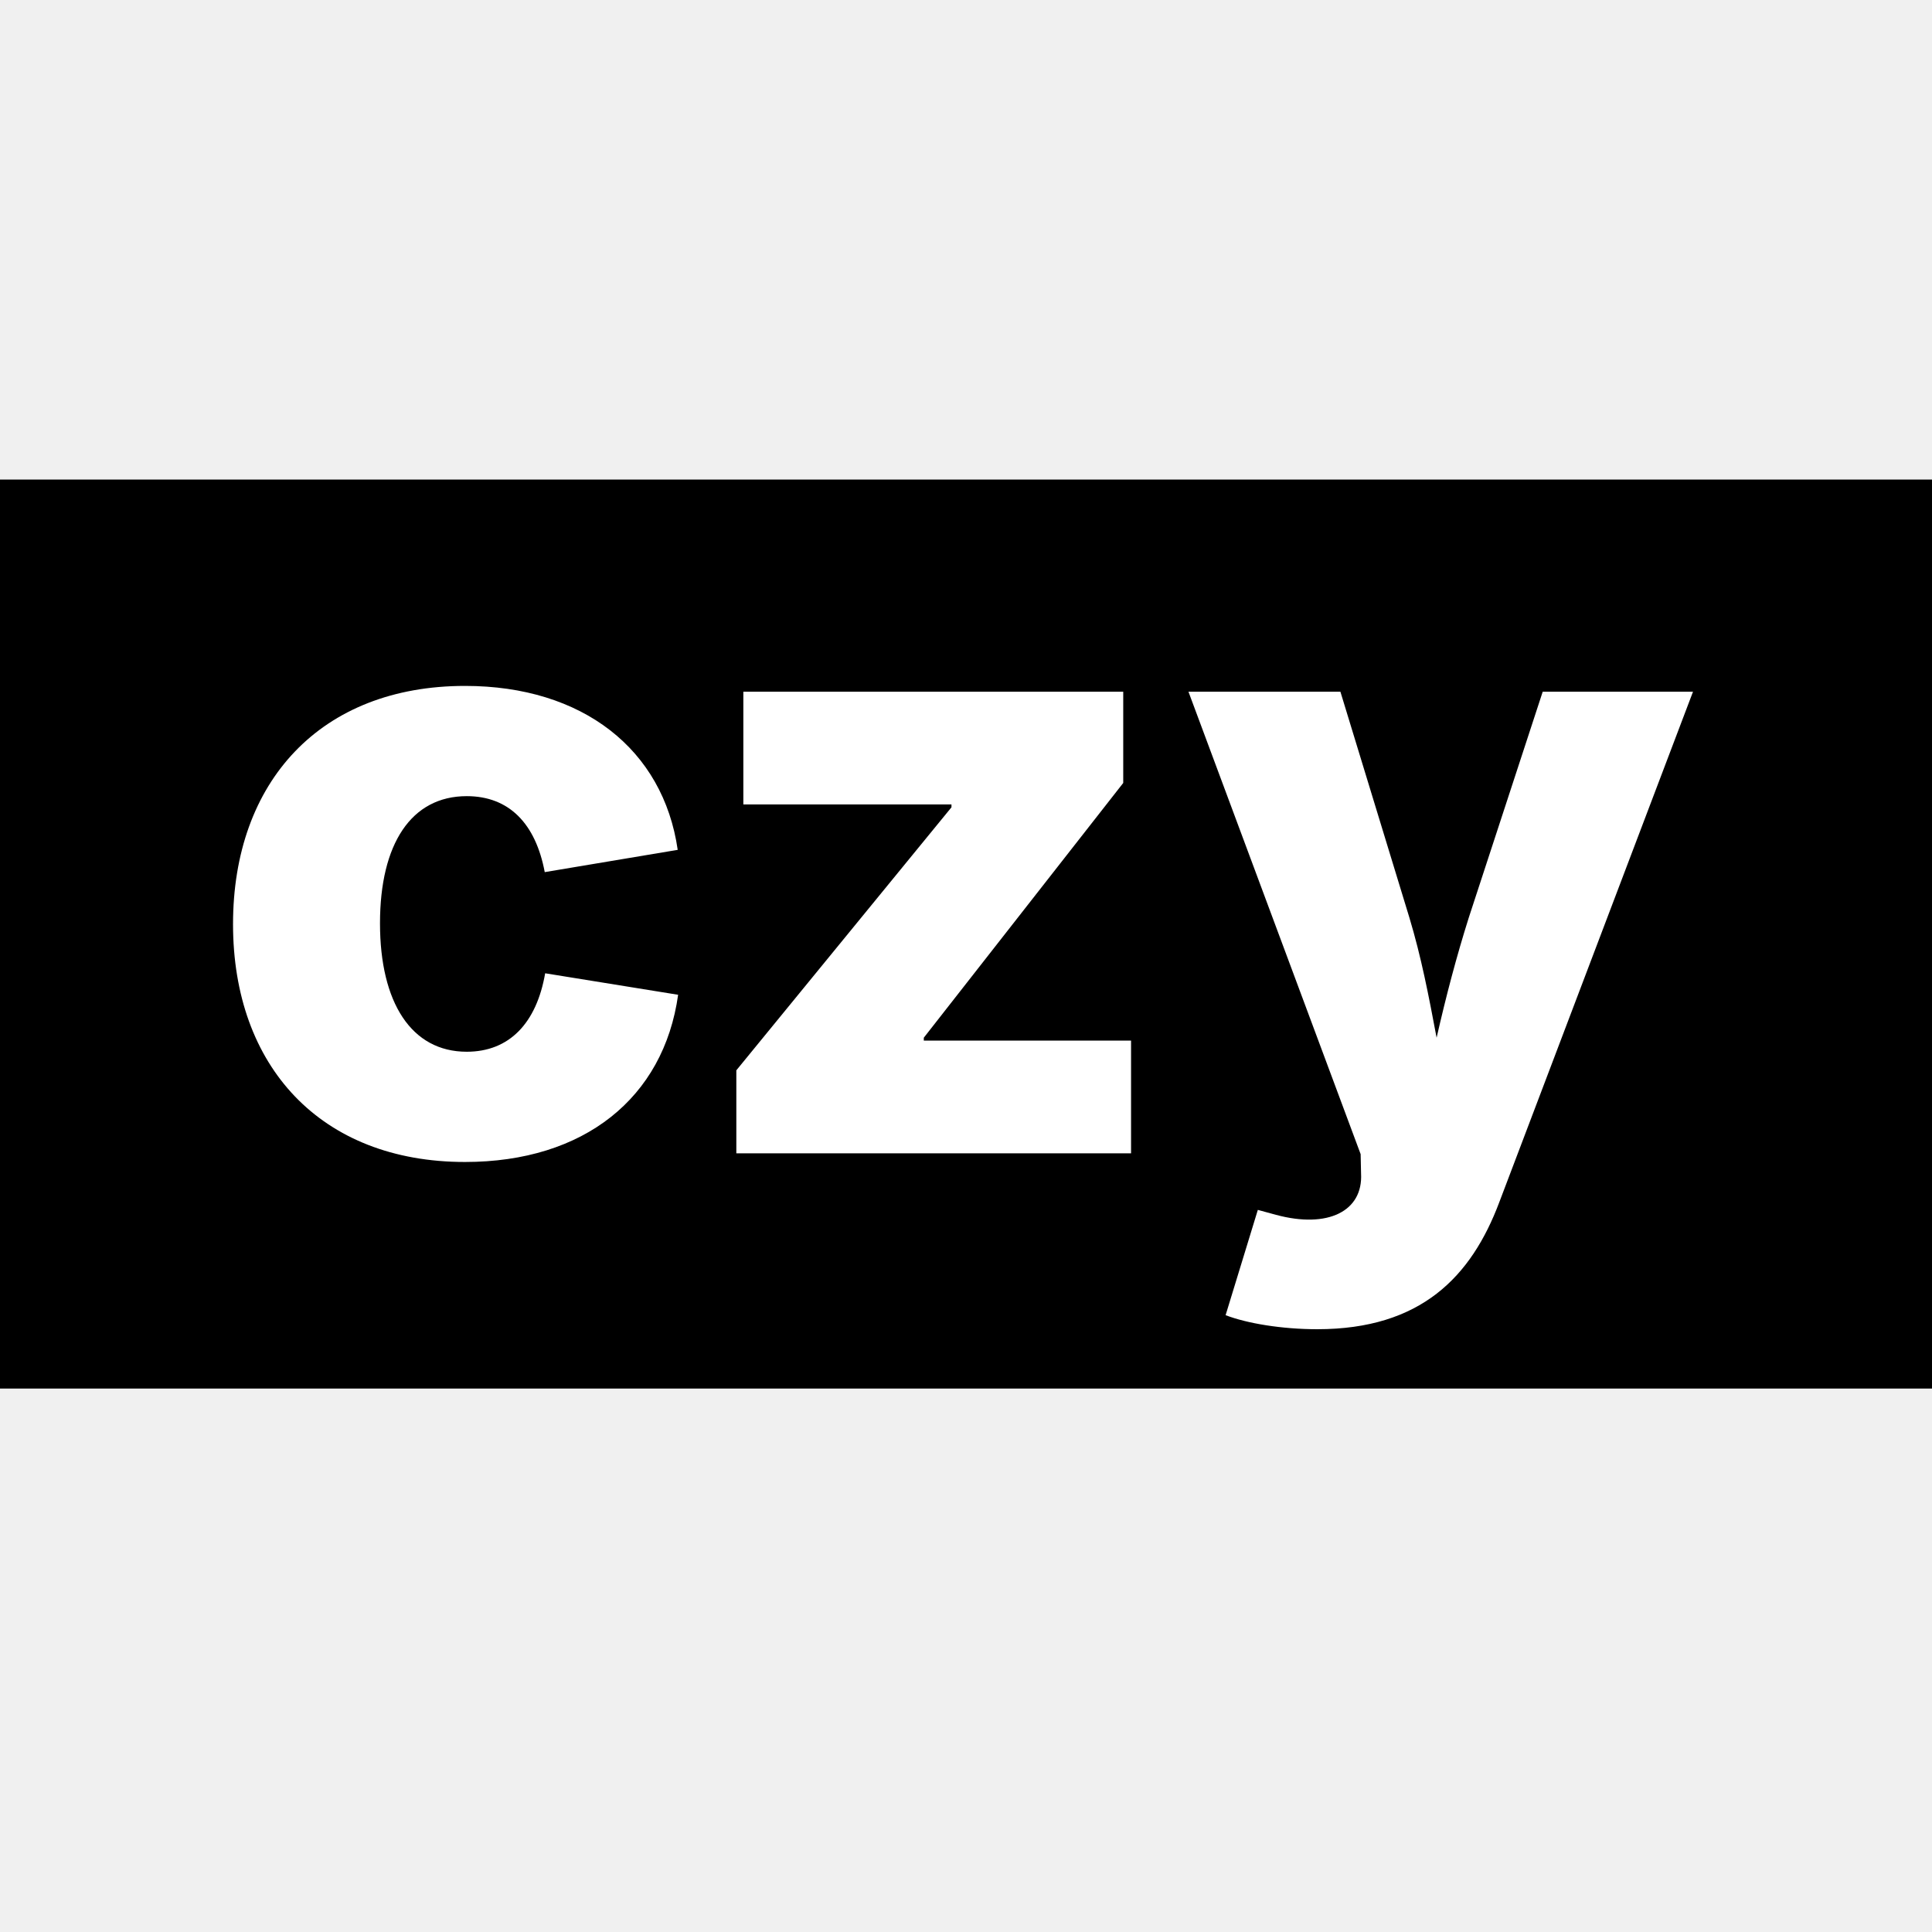
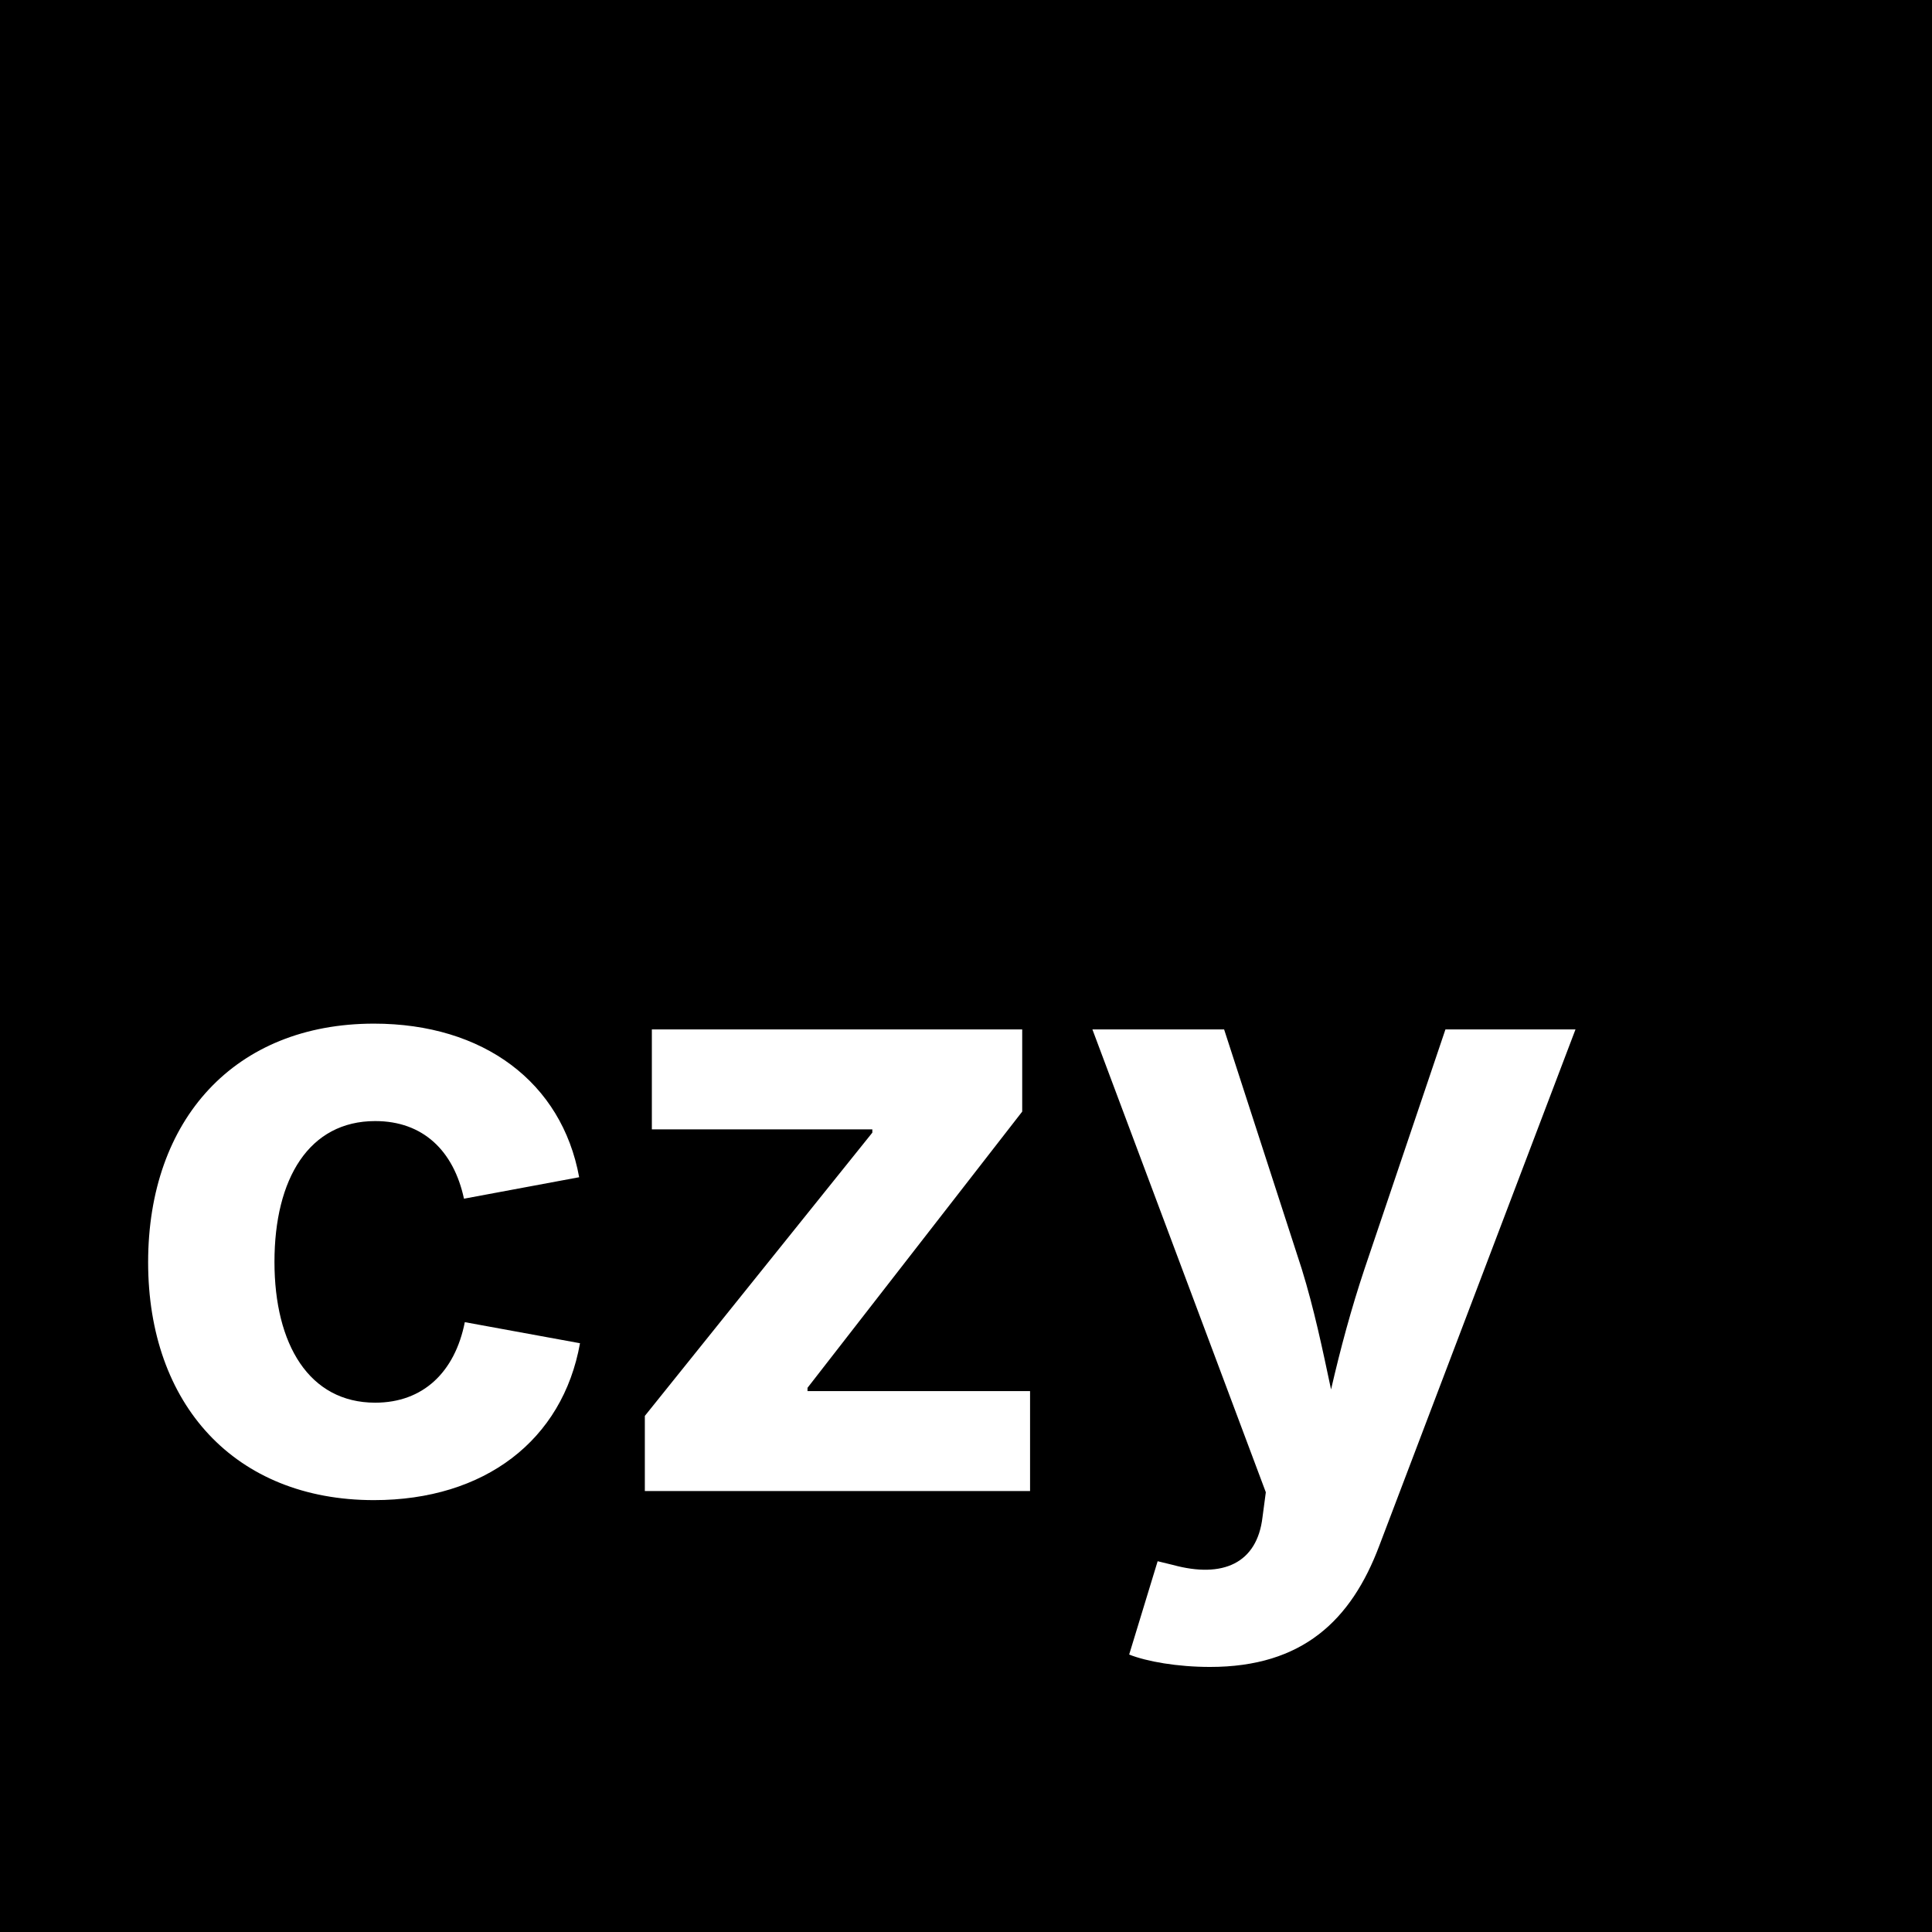
<svg xmlns="http://www.w3.org/2000/svg" id="Layer_3" data-name="Layer 3" version="1.1" viewBox="0 0 1080 1080">
  <defs>
    <style>
      .cls-1 {
        fill: #000;
        stroke-width: 0px;
      }

-       .cls-2 {
+       .cls-2, .cls-3 {
+         isolation: isolate;
+       }
+ 
+       .cls-3 {
        fill: #fff;
-         font-family: Inter-Black, Inter;
+         font-family: Inter-ExtraBold, Inter;
        font-size: 472.7px;
-         font-weight: 800;
+         font-weight: 700;
      }
    </style>
  </defs>
-   <rect class="cls-1" y="268.08" width="1080" height="508.13" />
-   <text class="cls-2" transform="translate(113.64 644.71)">
-     <tspan x="0" y="0">czy</tspan>
-   </text>
+   <rect class="cls-1" width="1080" height="1080" />
+   <g class="cls-2">
+     <text class="cls-3" transform="translate(64.1 833.5)">
+       <tspan x="0" y="0">czy</tspan>
+     </text>
+   </g>
</svg>
